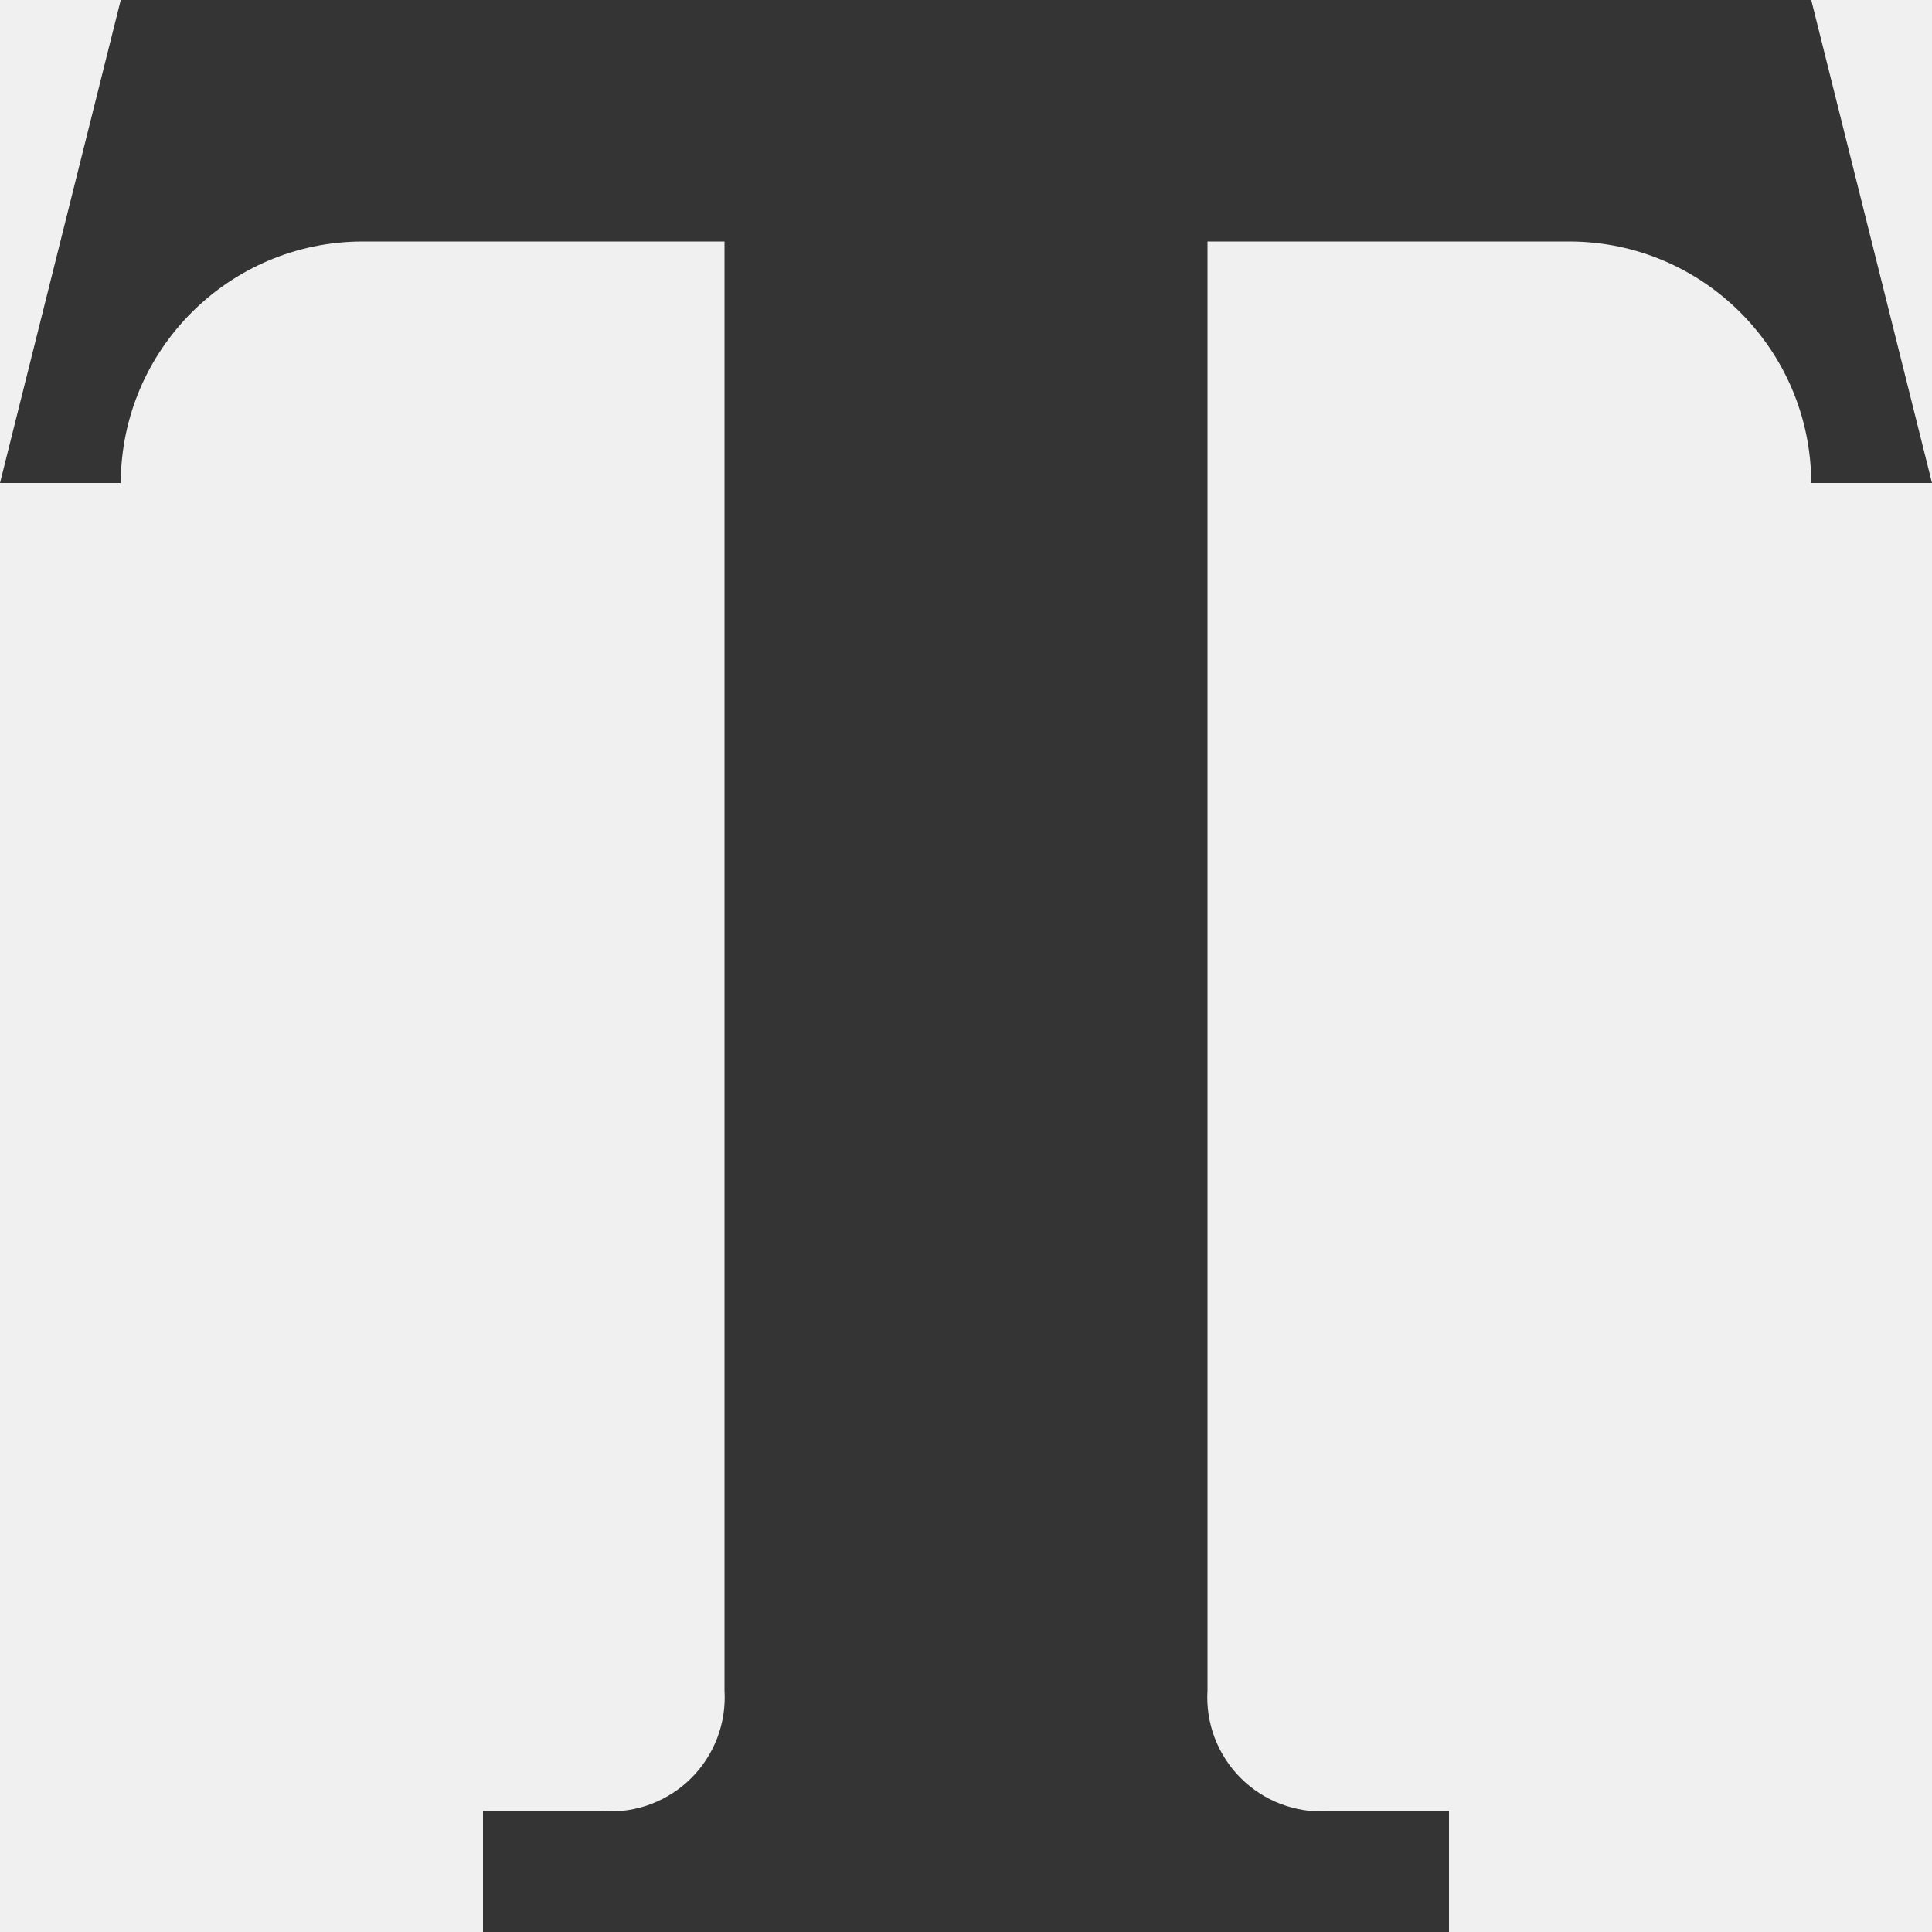
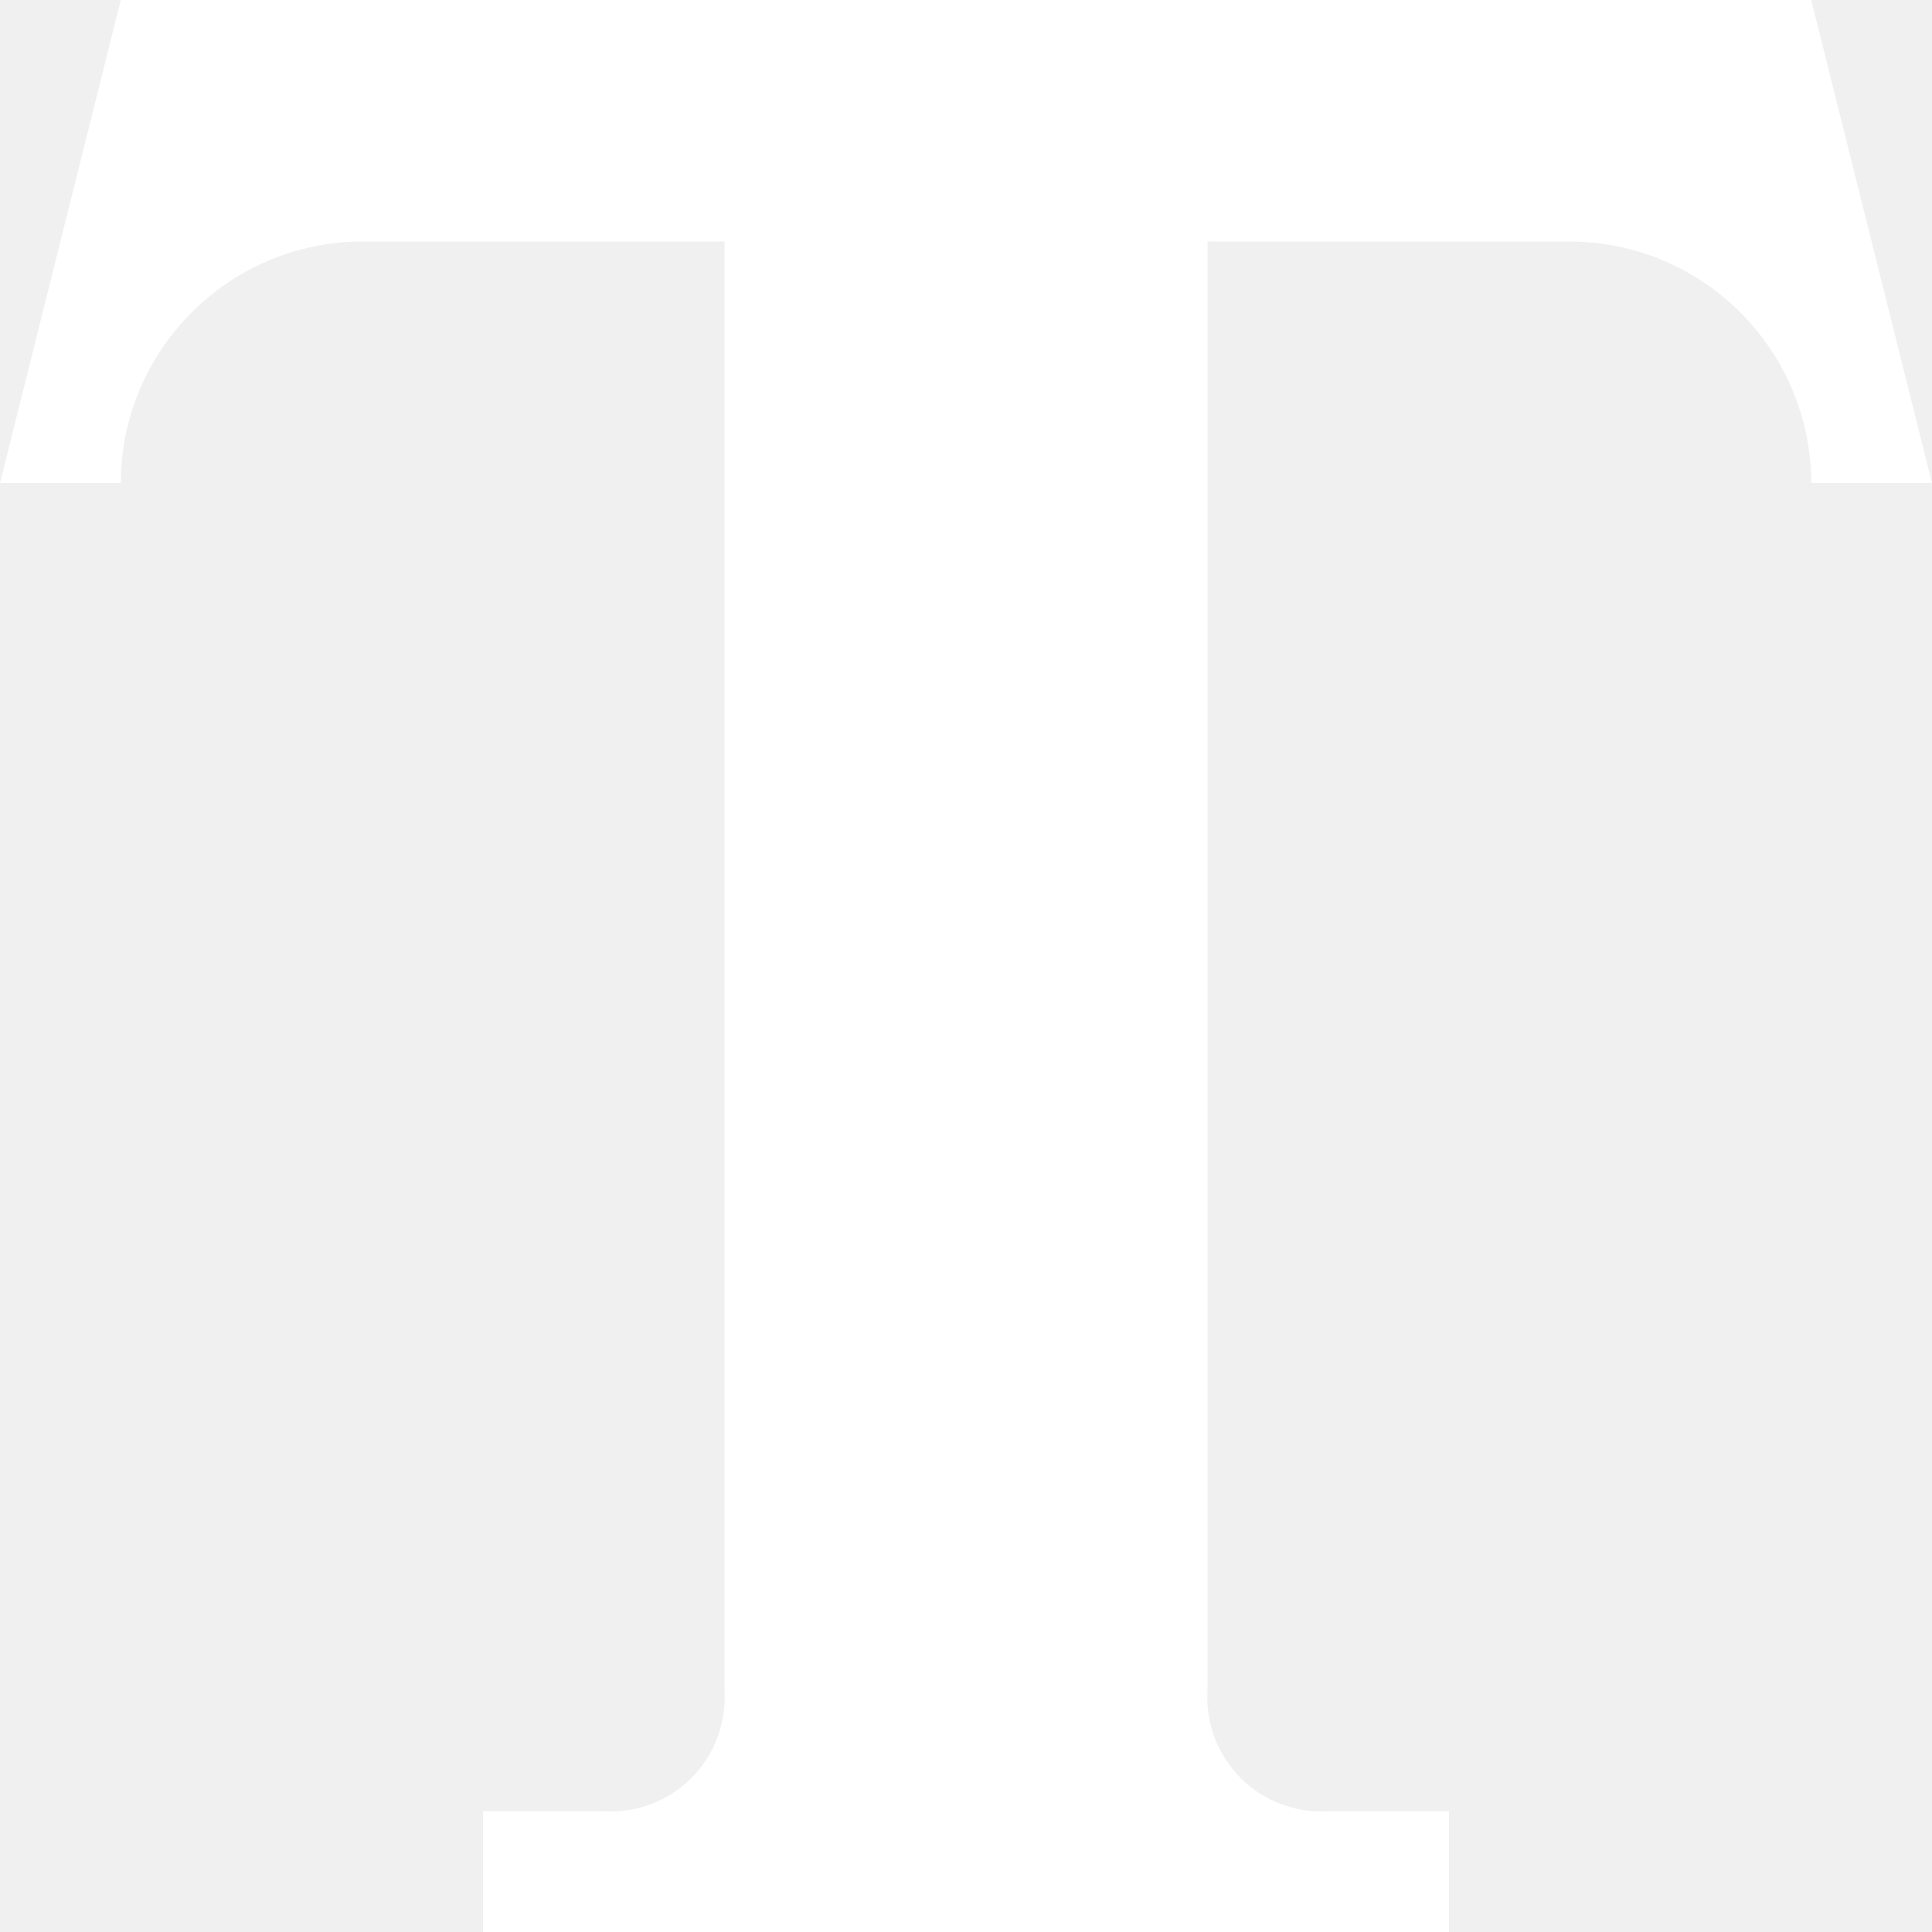
<svg xmlns="http://www.w3.org/2000/svg" id="noun_text_45363" width="28" height="28" viewBox="0 0 28 28">
-   <path id="패스_273" data-name="패스 273" d="M1.75,0,0,7H1.75a3.51,3.51,0,0,1,3.5-3.5H10.5v21a1.653,1.653,0,0,1-1.75,1.75H7V28H21V26.25H19.25A1.653,1.653,0,0,1,17.5,24.5V3.5h5.25A3.51,3.51,0,0,1,26.25,7H28L26.25,0Z" fill="#343434" />
+   <path id="패스_273" data-name="패스 273" d="M1.75,0,0,7H1.75a3.51,3.51,0,0,1,3.5-3.5H10.5v21a1.653,1.653,0,0,1-1.75,1.75H7V28H21V26.25H19.25A1.653,1.653,0,0,1,17.5,24.5V3.5h5.25A3.51,3.51,0,0,1,26.25,7H28L26.25,0Z" fill="#fff" />
</svg>
